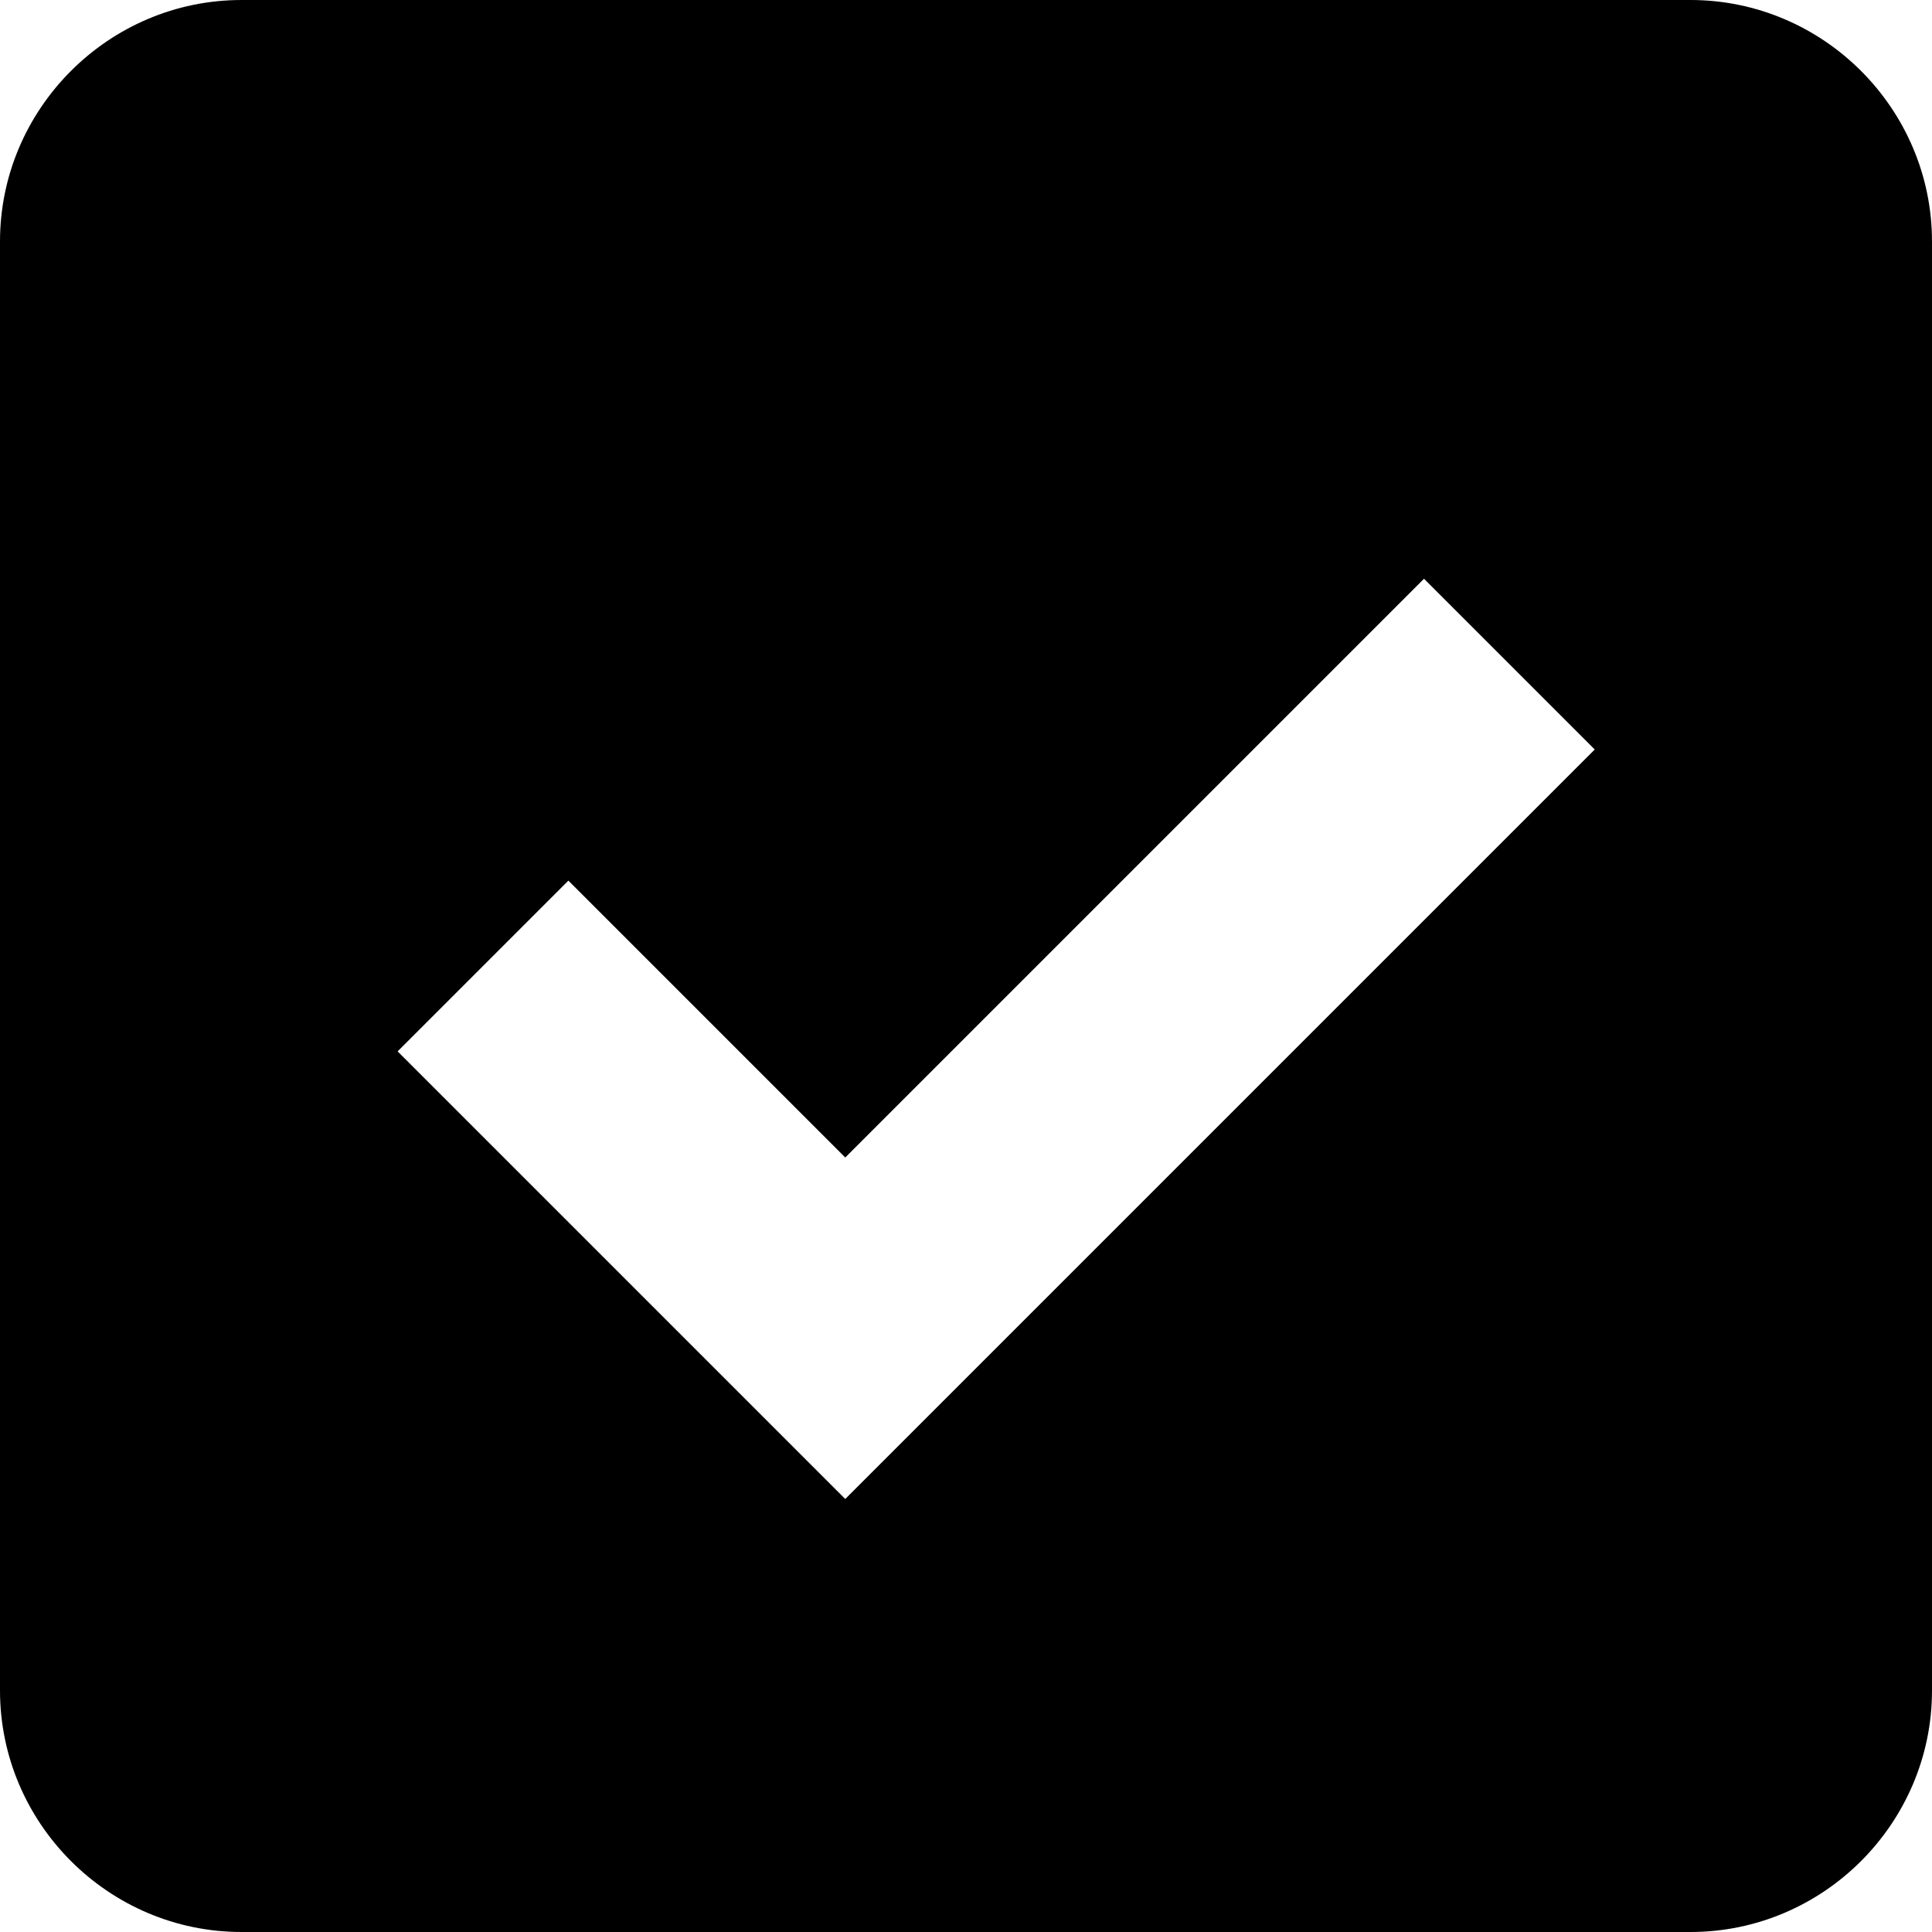
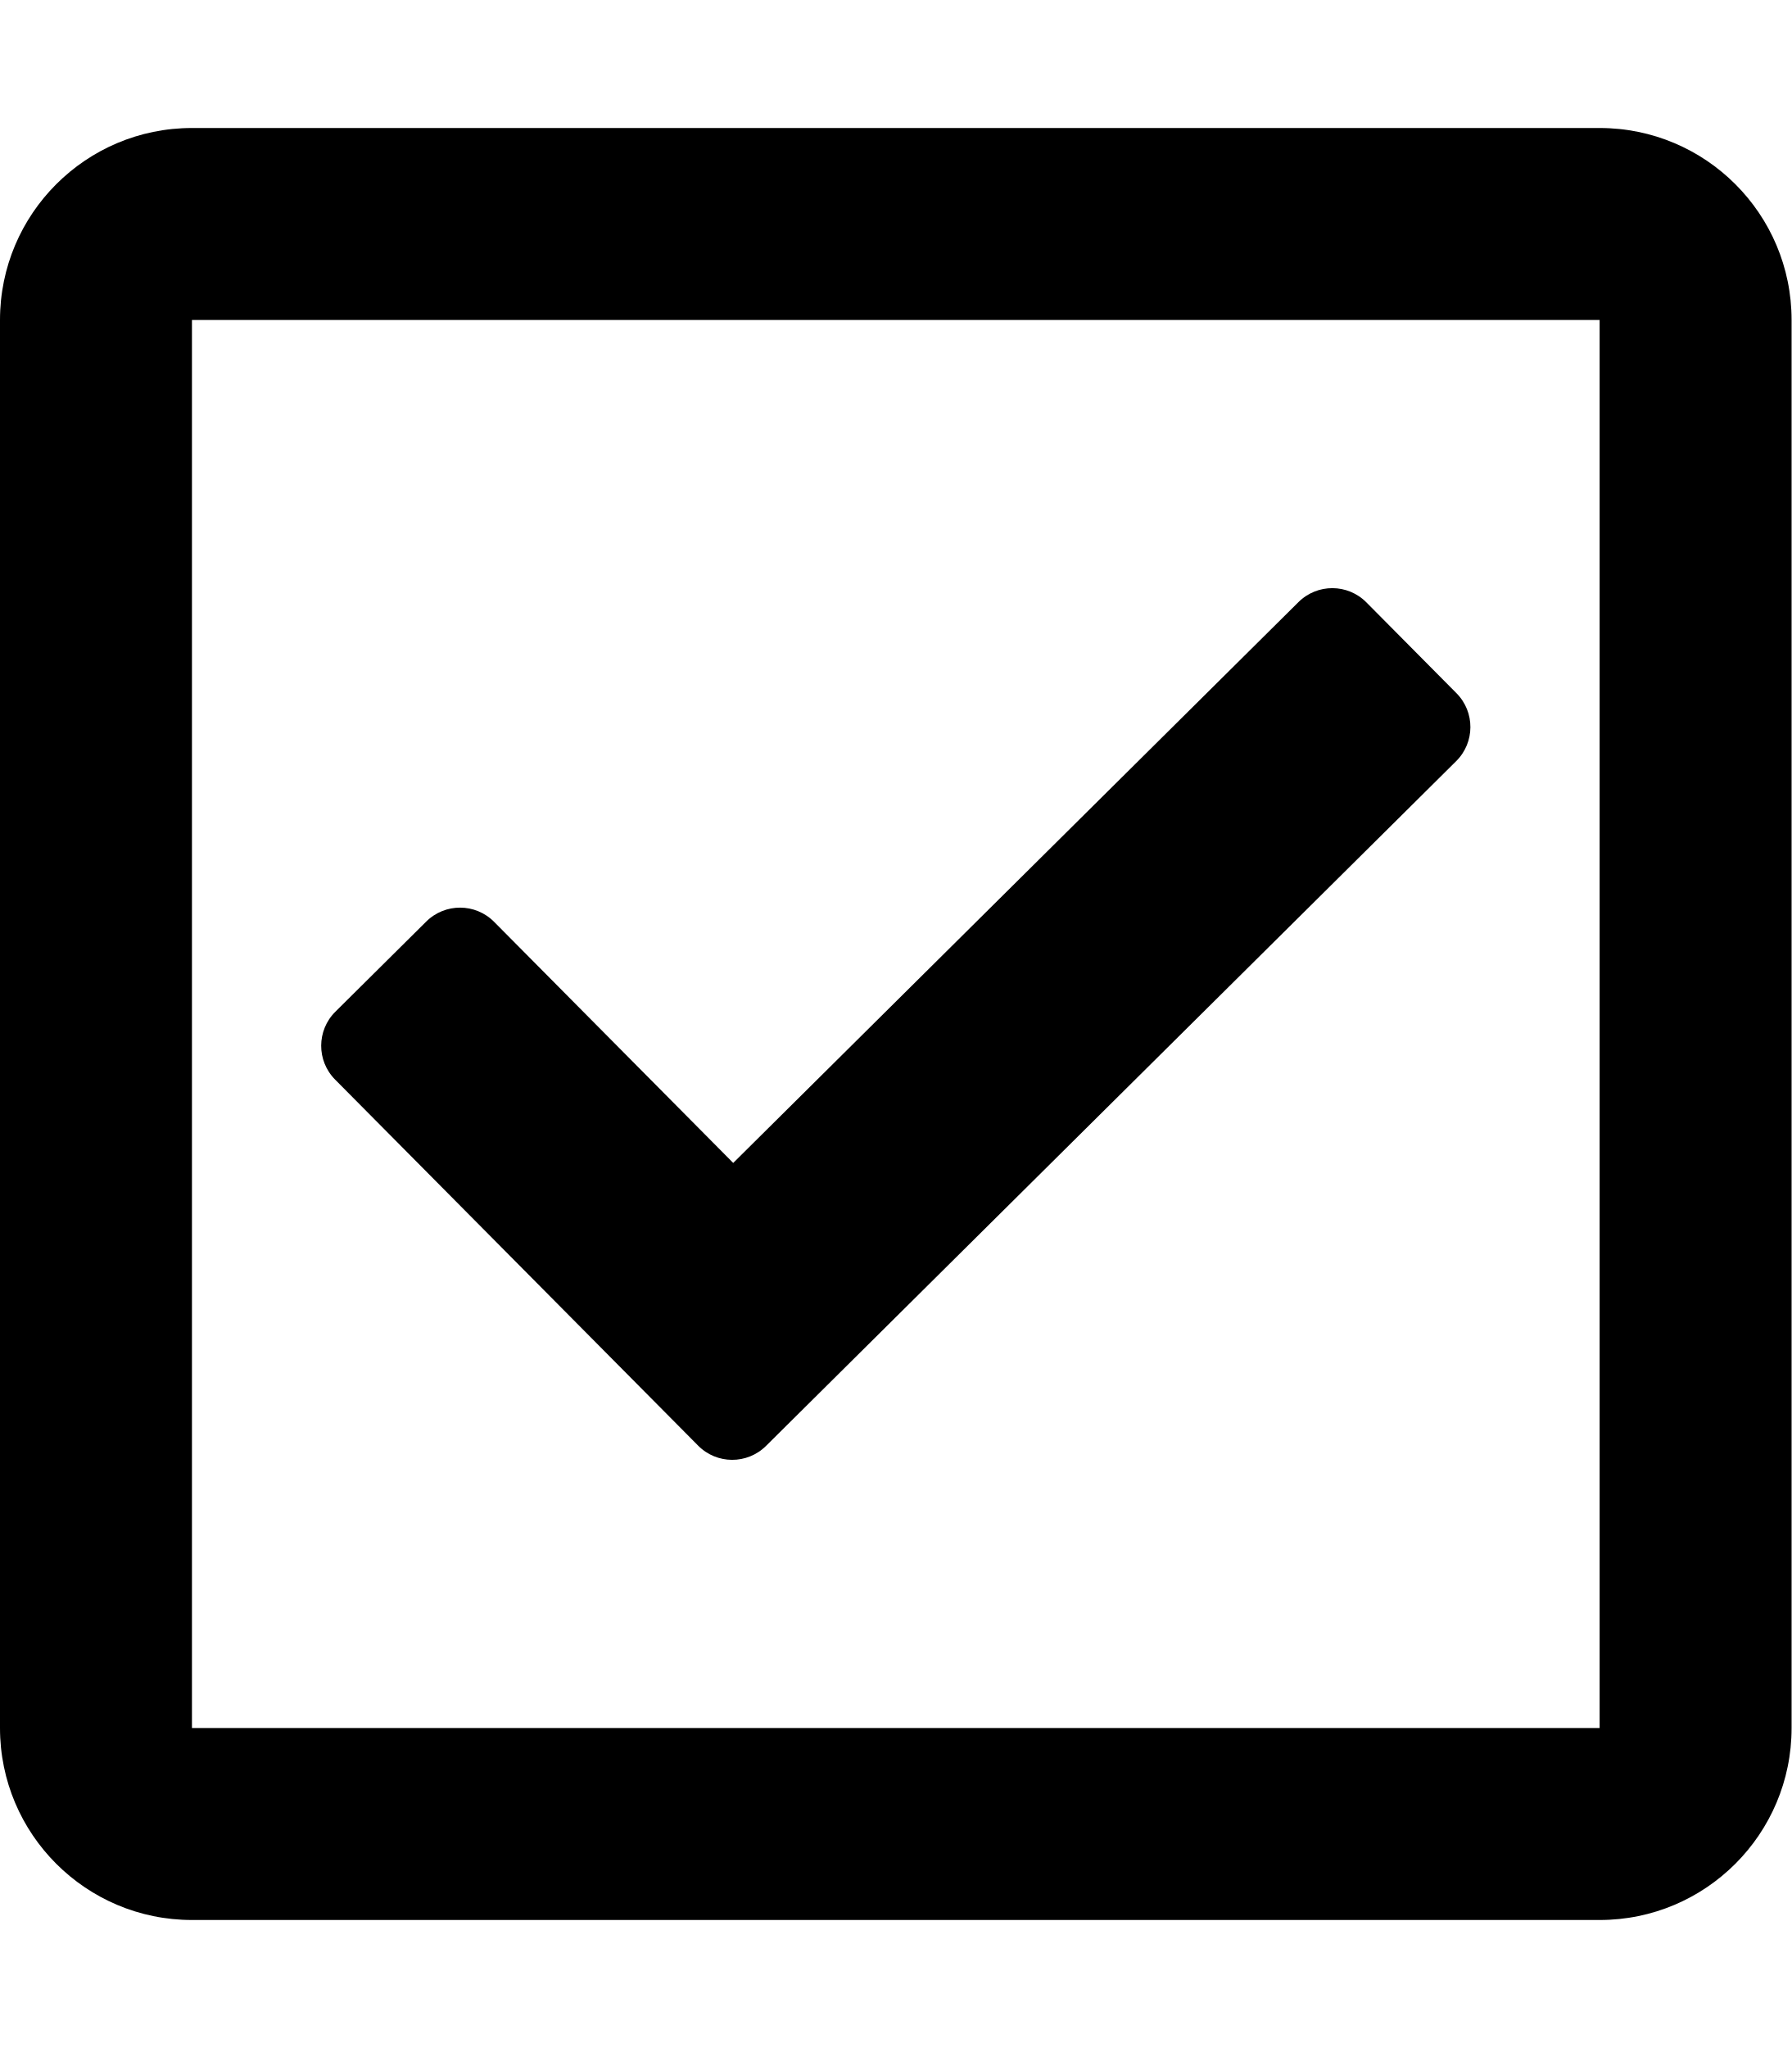
- <svg xmlns="http://www.w3.org/2000/svg" version="1.1" width="16" height="16" viewBox="0 0 16 16">
-   <path fill="#000000" d="M14 0h-12c-1.1 0-2 0.9-2 2v12c0 1.1 0.9 2 2 2h12c1.1 0 2-0.9 2-2v-12c0-1.1-0.9-2-2-2zM7 12.414l-3.707-3.707 1.414-1.414 2.293 2.293 4.793-4.793 1.414 1.414-6.207 6.207z" />
+ <svg xmlns="http://www.w3.org/2000/svg" aria-hidden="true" focusable="false" data-prefix="far" data-icon="check-square" class="svg-inline--fa fa-check-square fa-w-14" role="img" viewBox="0 0 448 512">
+   <path fill="currentColor" d="M400 32H48C21.49 32 0 53.49 0 80v352c0 26.51 21.49 48 48 48h352c26.51 0 48-21.49 48-48V80c0-26.51-21.49-48-48-48zm0 400H48V80h352v352zm-35.864-241.724L191.547 361.48c-4.705 4.667-12.303 4.637-16.97-.068l-90.781-91.516c-4.667-4.705-4.637-12.303.069-16.971l22.719-22.536c4.705-4.667 12.303-4.637 16.97.069l59.792 60.277 141.352-140.216c4.705-4.667 12.303-4.637 16.97.068l22.536 22.718c4.667 4.706 4.637 12.304-.068 16.971z" />
</svg>
